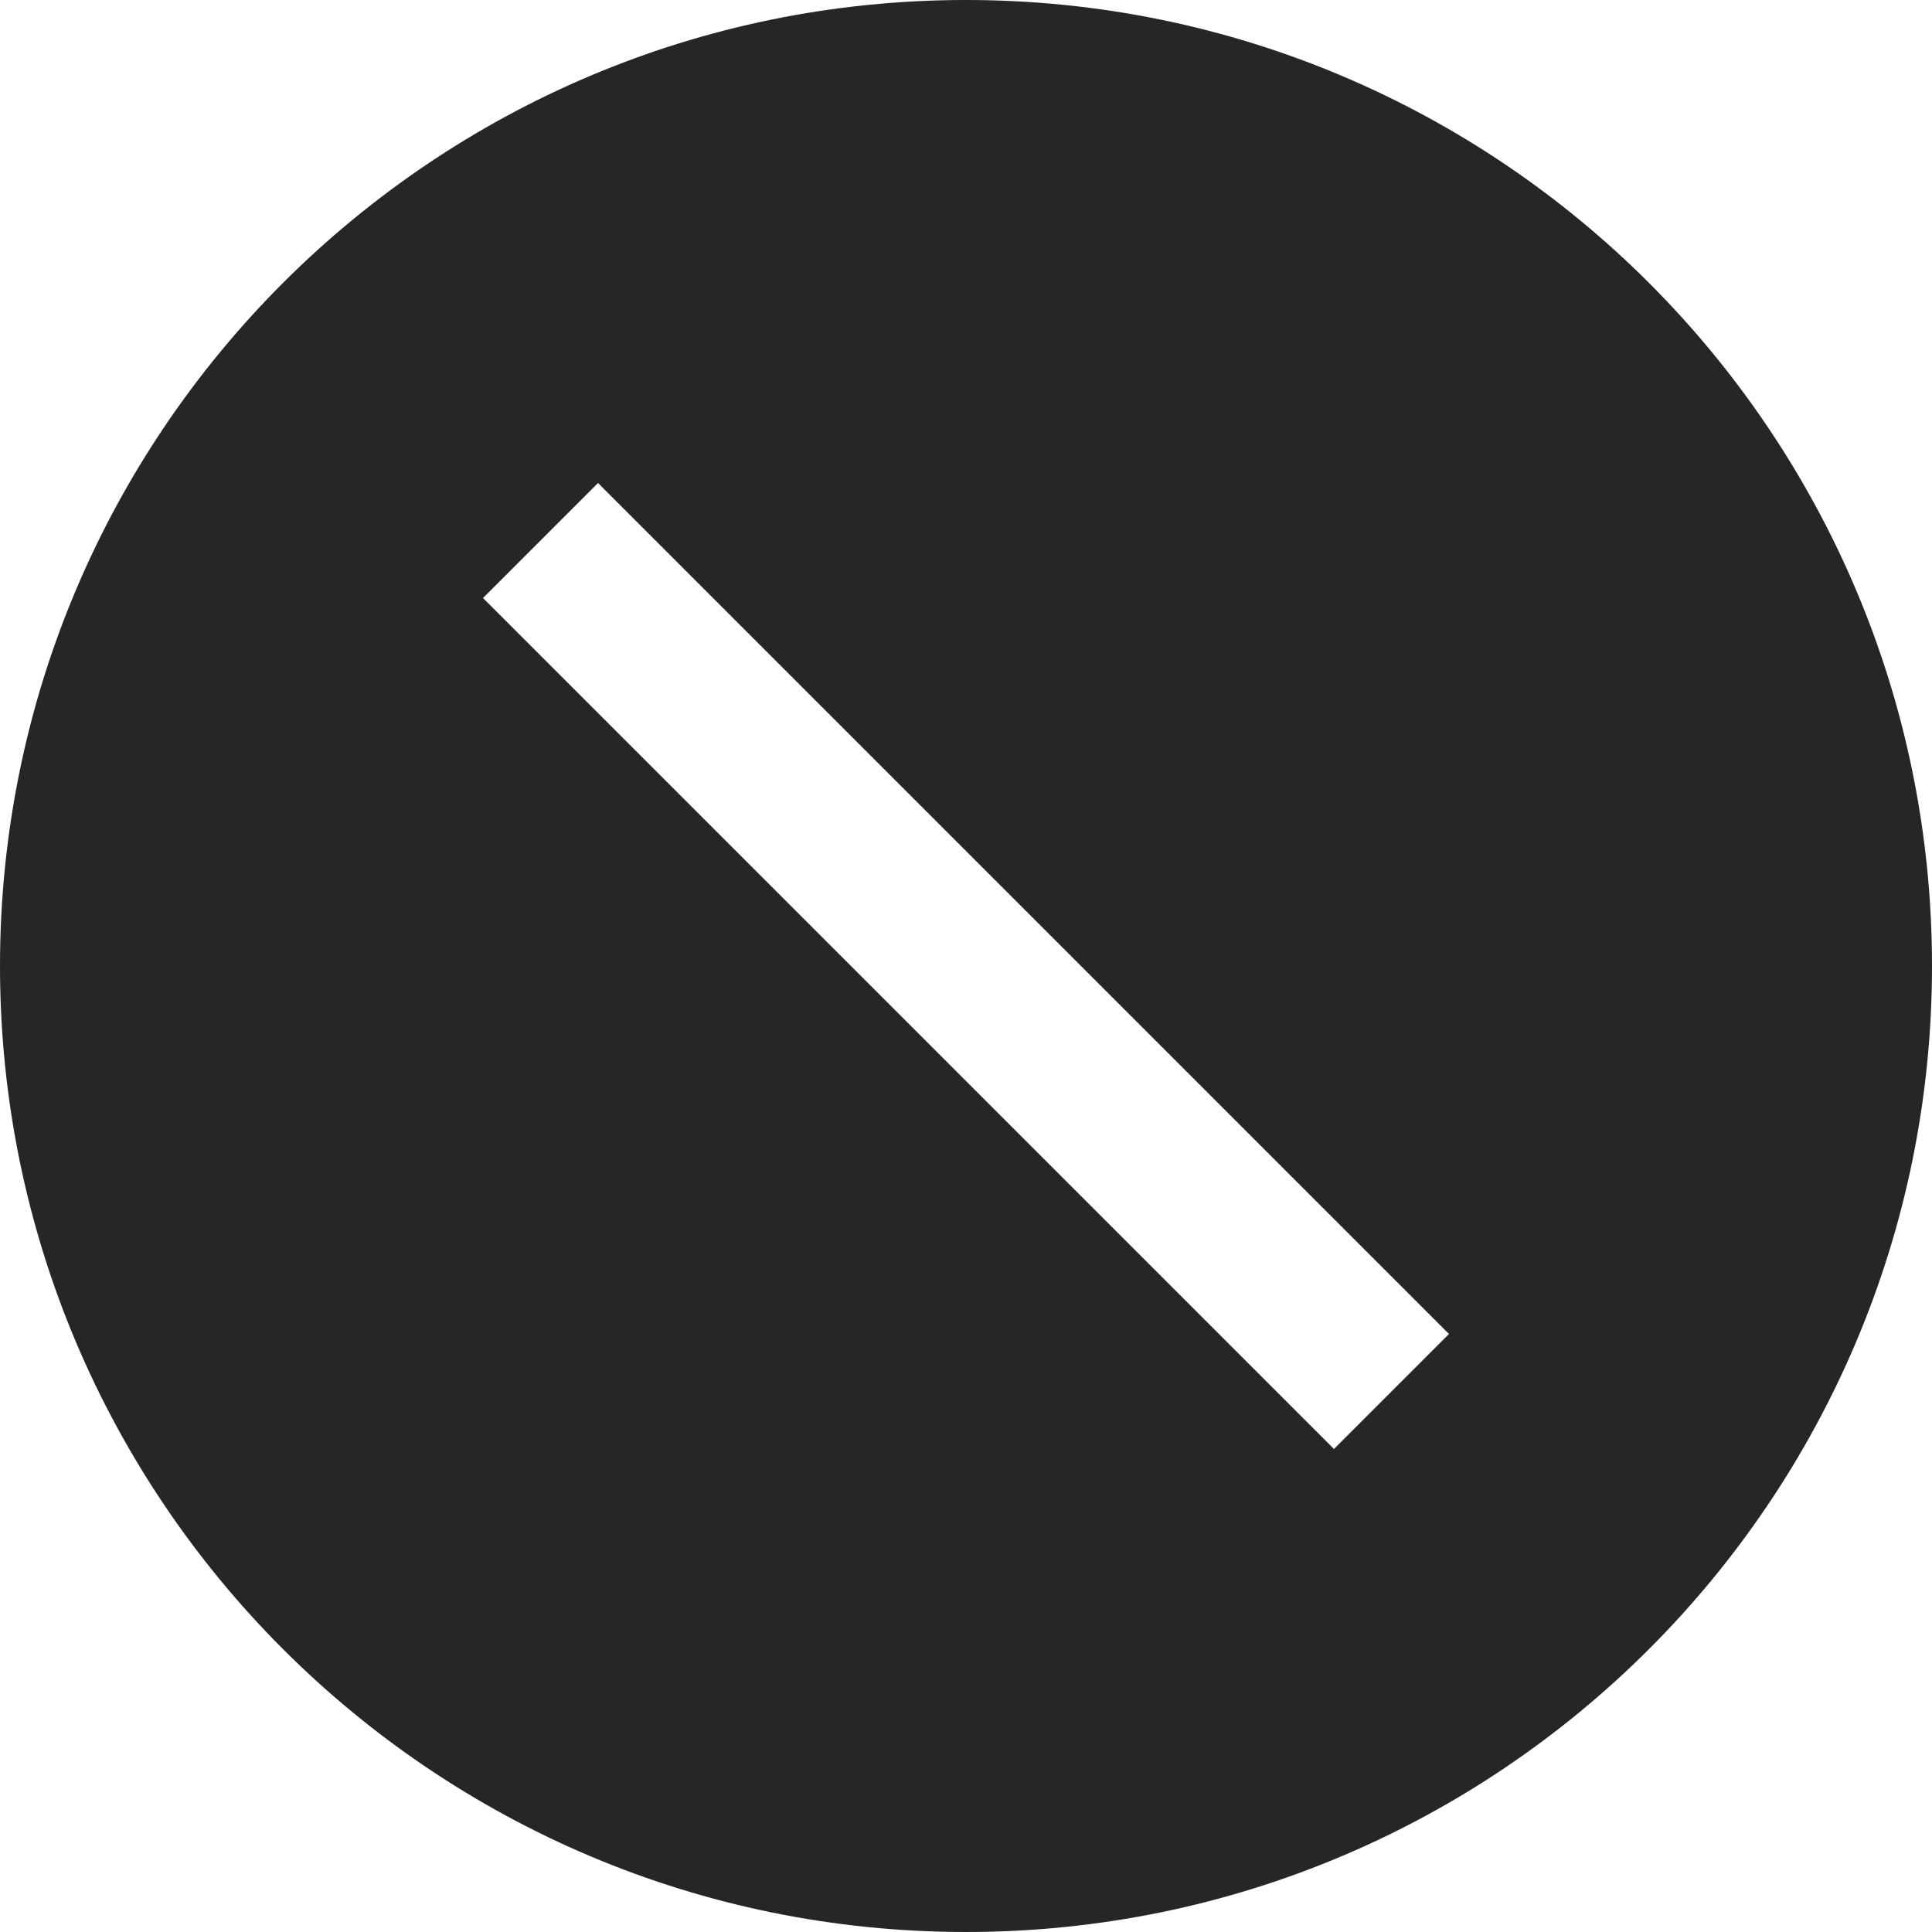
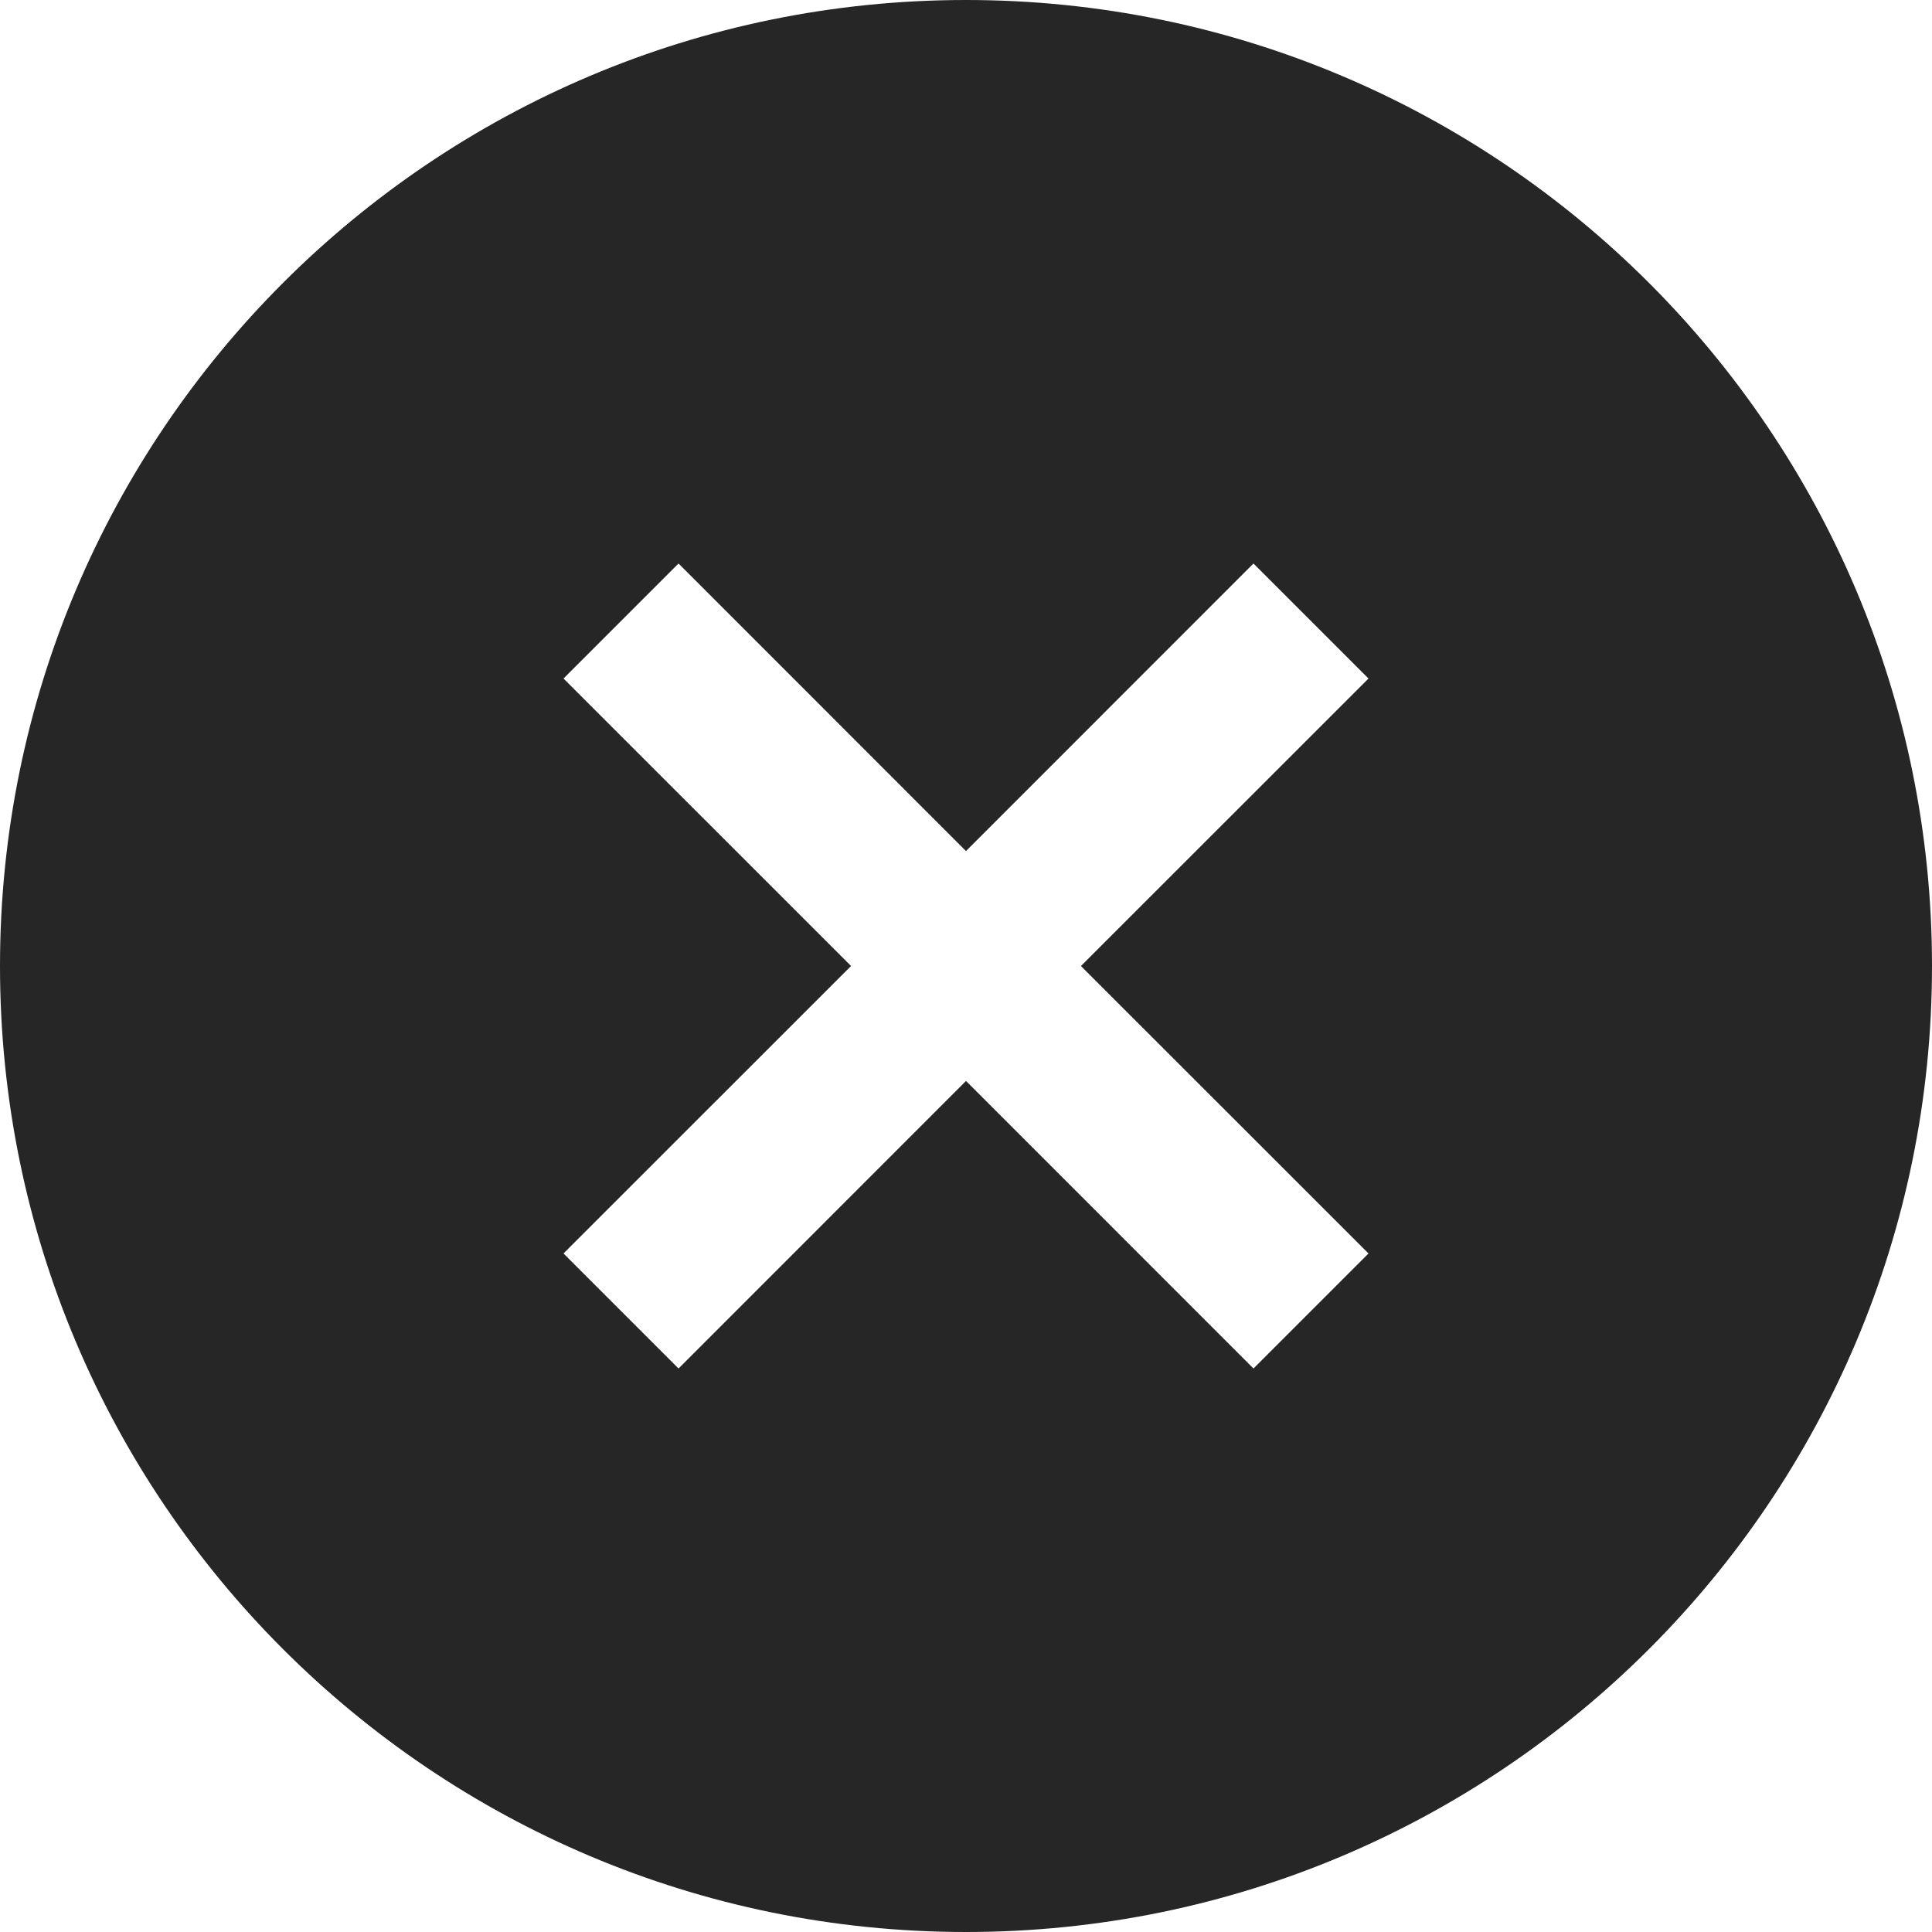
<svg xmlns="http://www.w3.org/2000/svg" width="24" height="24" viewBox="0 0 24 24" fill="none">
-   <path fill-rule="evenodd" clip-rule="evenodd" d="M12 24C18.627 24 24 18.627 24 12C24 5.373 18.627 0 12 0C5.373 0 0 5.373 0 12C0 18.627 5.373 24 12 24ZM16.571 18L18 16.571L7.429 6L6 7.429L16.571 18Z" fill="#262626" />
+   <path fill-rule="evenodd" clip-rule="evenodd" d="M12 0C18.627 0 24 5.373 24 12C24 18.627 18.627 24 12 24C5.373 24 0 18.627 0 12C0 5.373 5.373 0 12 0ZM15.571 7L17 8.429L13.428 12L17 15.571L15.571 17L12 13.428L8.429 17L7 15.571L10.572 12L7 8.429L8.429 7L12 10.572L15.571 7Z" fill="#262626" />
</svg>
